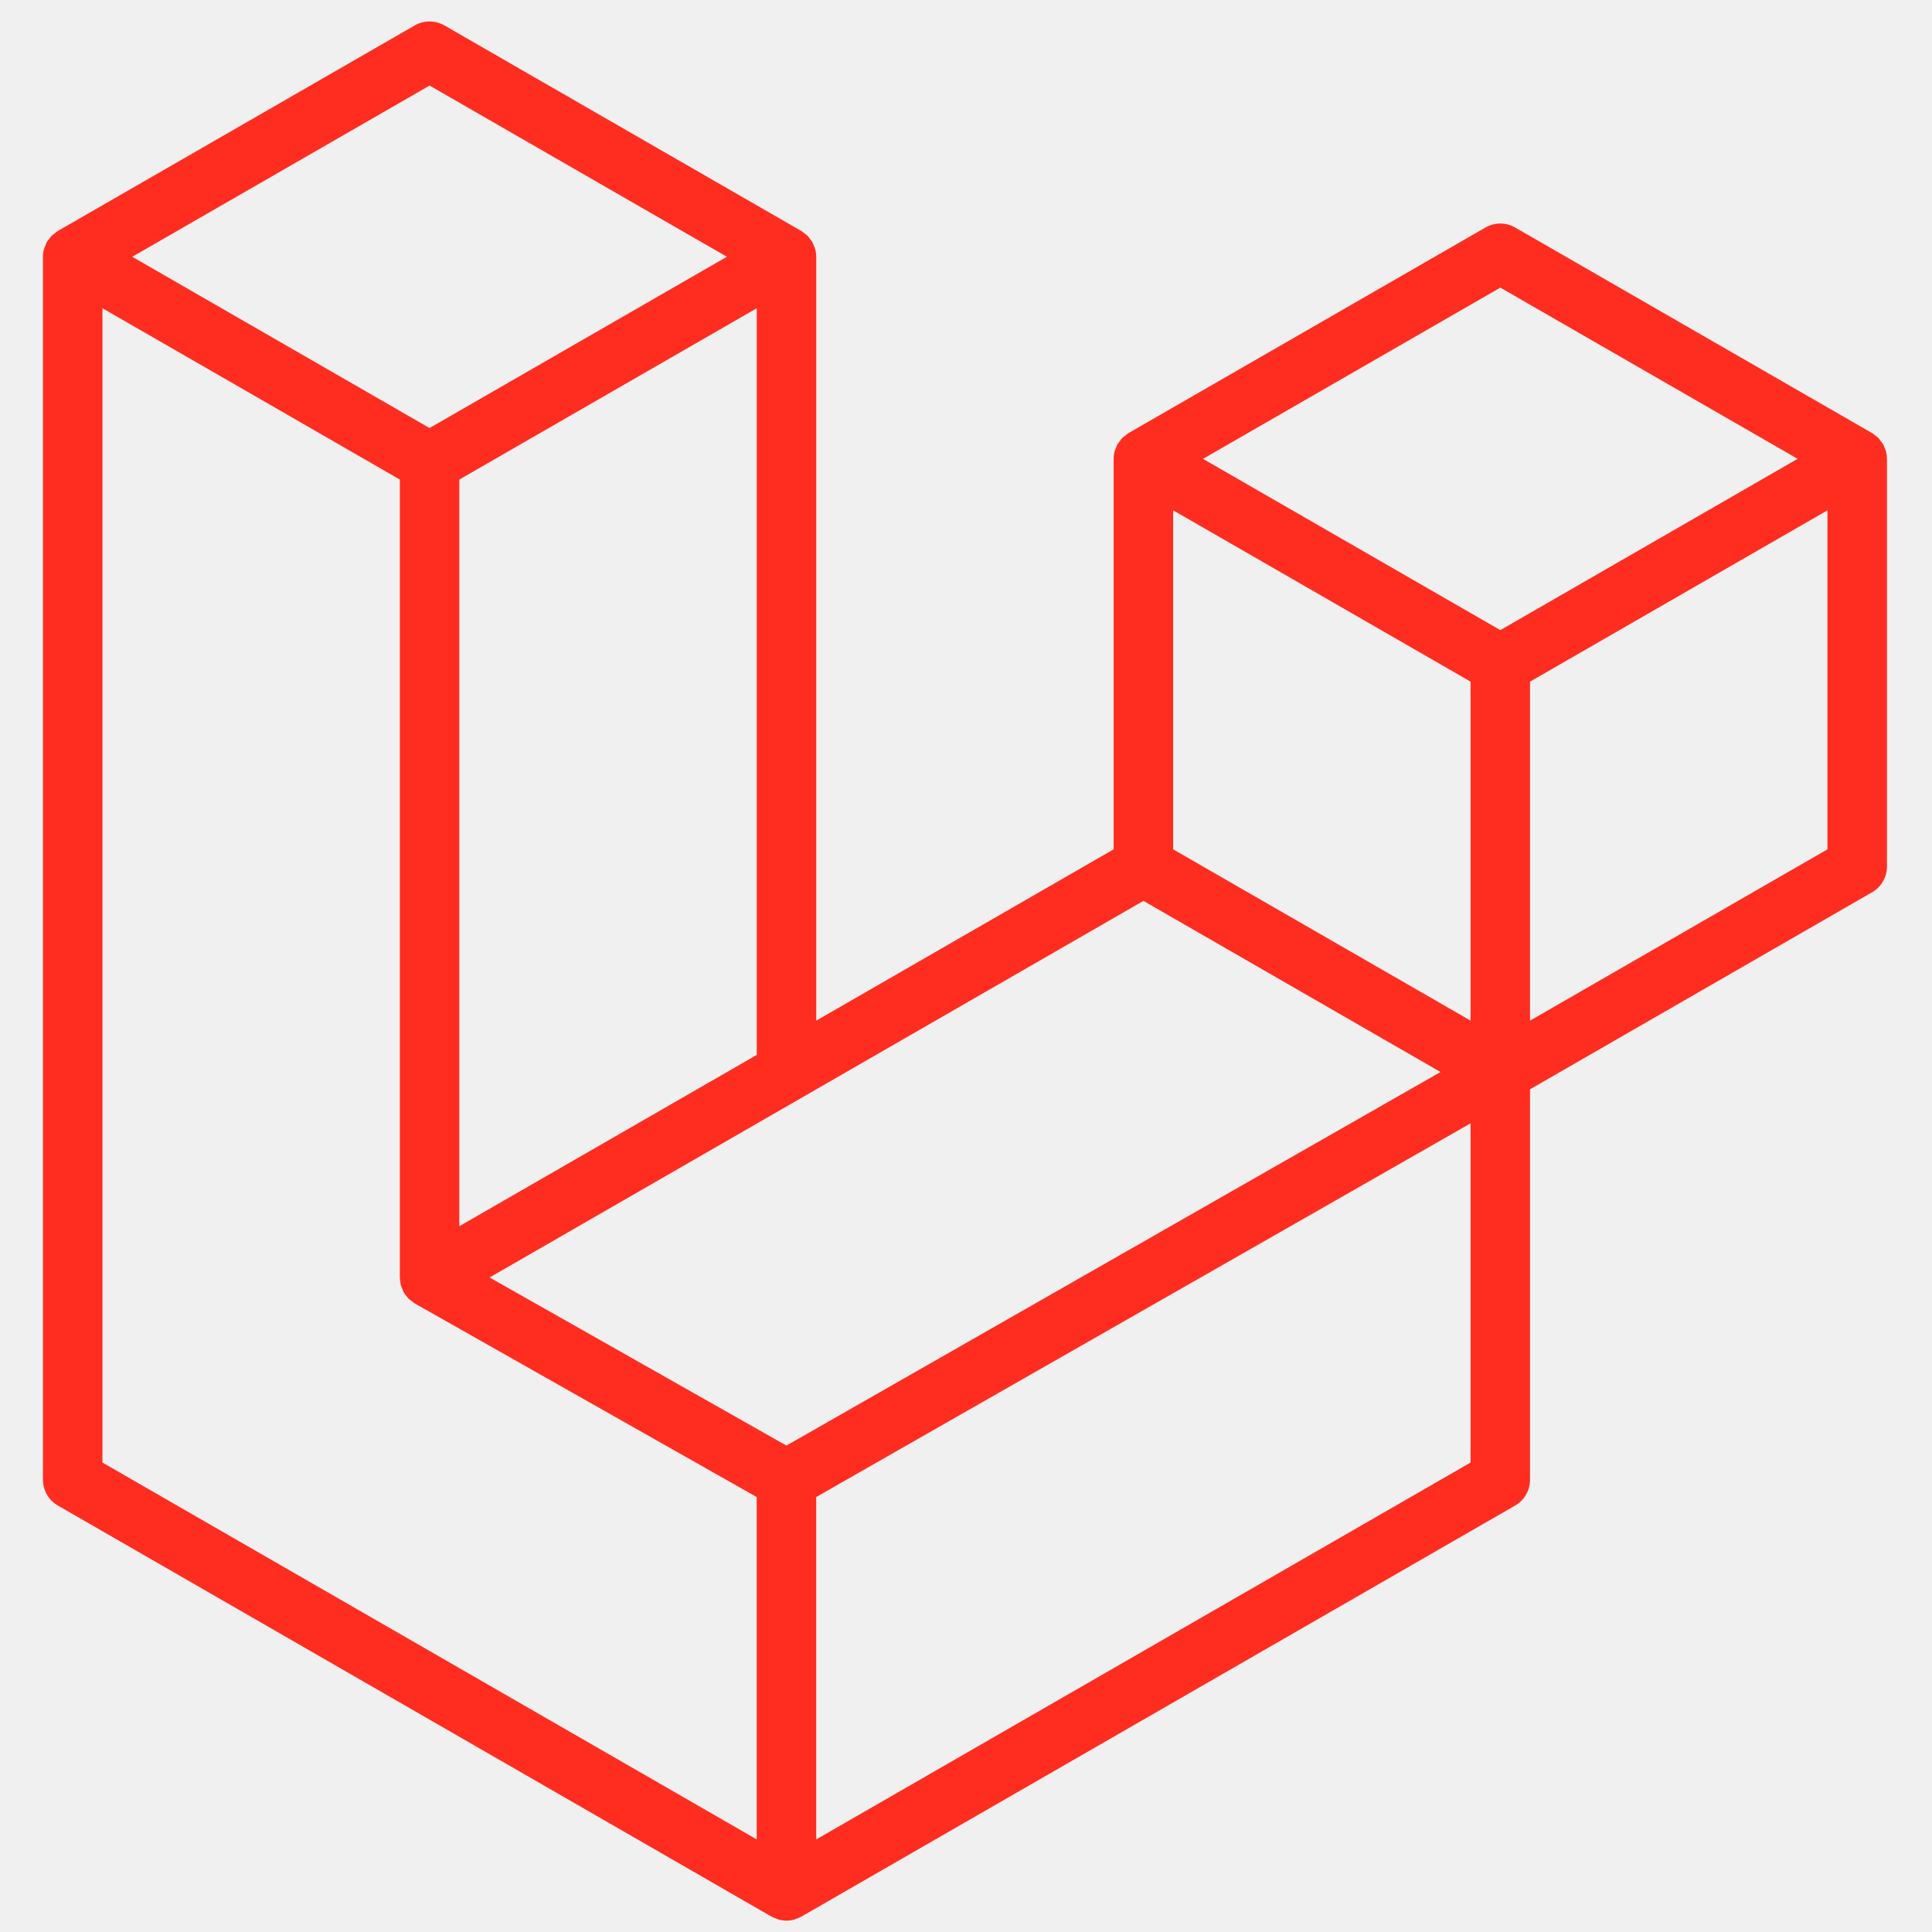
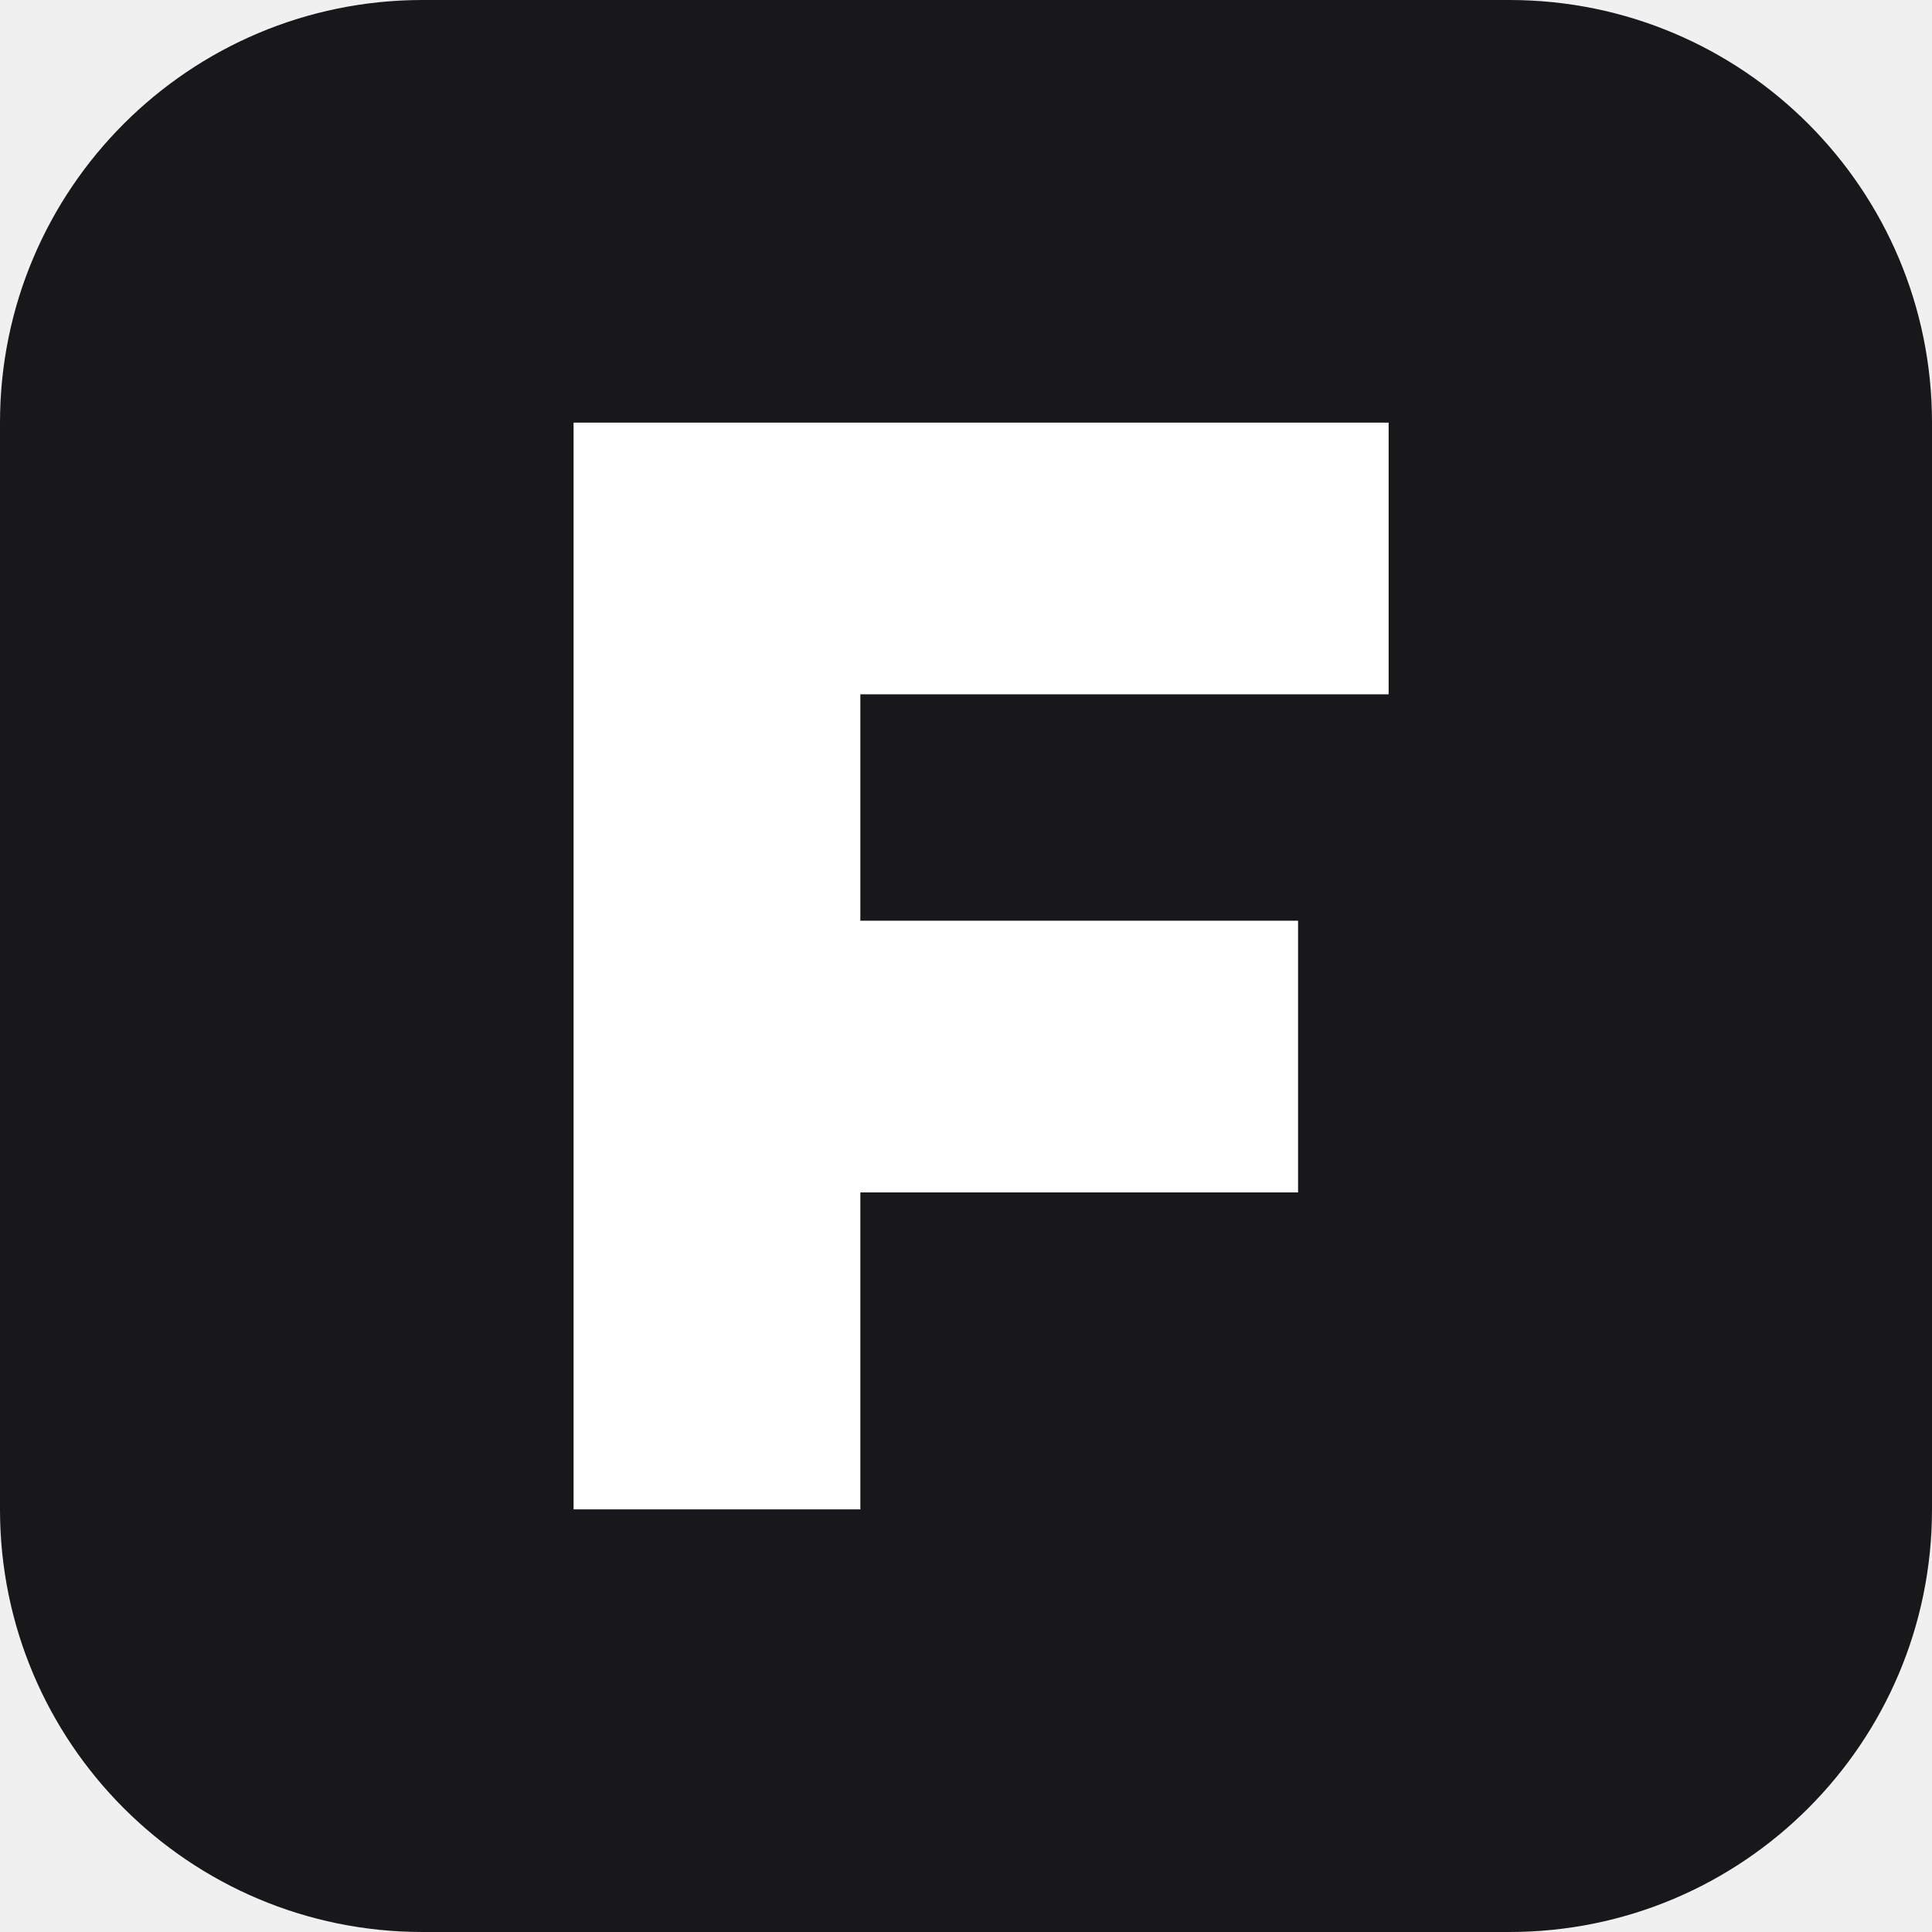
- <svg xmlns="http://www.w3.org/2000/svg" width="166" height="166" viewBox="0 0 166 166" fill="none">
-   <path fill-rule="evenodd" clip-rule="evenodd" d="M162.041 38.759C162.099 38.977 162.129 39.201 162.13 39.426V74.452C162.13 74.902 162.011 75.344 161.786 75.733C161.561 76.122 161.237 76.444 160.847 76.668L131.462 93.594V127.141C131.462 128.054 130.977 128.897 130.186 129.357L68.847 164.683C68.707 164.763 68.554 164.814 68.401 164.868C68.343 164.887 68.289 164.922 68.228 164.938C67.8 165.051 67.349 165.051 66.92 164.938C66.85 164.919 66.786 164.881 66.719 164.855C66.579 164.804 66.432 164.76 66.298 164.683L4.972 129.357C4.583 129.133 4.259 128.81 4.034 128.421C3.808 128.032 3.69 127.591 3.689 127.141L3.689 22.063C3.689 21.834 3.721 21.61 3.779 21.393C3.798 21.32 3.843 21.253 3.868 21.179C3.916 21.045 3.961 20.908 4.031 20.783C4.079 20.7 4.149 20.633 4.206 20.557C4.28 20.454 4.347 20.349 4.433 20.26C4.506 20.186 4.602 20.132 4.685 20.068C4.778 19.992 4.861 19.909 4.966 19.848L35.633 2.185C36.022 1.961 36.462 1.844 36.91 1.844C37.358 1.844 37.798 1.961 38.186 2.185L68.851 19.848H68.857C68.959 19.912 69.045 19.992 69.138 20.065C69.221 20.129 69.313 20.186 69.387 20.257C69.476 20.349 69.54 20.454 69.616 20.557C69.671 20.633 69.744 20.7 69.789 20.783C69.862 20.911 69.904 21.045 69.955 21.179C69.98 21.253 70.025 21.32 70.044 21.396C70.103 21.614 70.133 21.838 70.133 22.063V87.694L95.686 72.974V39.423C95.686 39.2 95.718 38.973 95.775 38.759C95.798 38.683 95.839 38.615 95.865 38.542C95.916 38.408 95.96 38.271 96.031 38.146C96.079 38.063 96.149 37.996 96.203 37.92C96.279 37.818 96.343 37.712 96.433 37.623C96.506 37.549 96.599 37.495 96.681 37.431C96.777 37.355 96.86 37.272 96.962 37.211L127.633 19.548C128.021 19.324 128.461 19.206 128.91 19.206C129.358 19.206 129.798 19.324 130.186 19.548L160.85 37.211C160.959 37.275 161.042 37.355 161.137 37.428C161.217 37.492 161.31 37.549 161.383 37.62C161.473 37.712 161.536 37.818 161.613 37.92C161.67 37.996 161.741 38.063 161.785 38.146C161.859 38.271 161.9 38.408 161.951 38.542C161.98 38.615 162.021 38.683 162.041 38.759ZM157.018 72.974V43.848L146.287 50.028L131.462 58.568V87.694L157.021 72.974H157.018ZM126.354 125.663V96.518L111.771 104.85L70.13 128.626V158.046L126.354 125.663ZM8.801 26.485V125.663L65.018 158.043V128.629L35.649 112L35.64 111.994L35.627 111.988C35.528 111.93 35.445 111.847 35.353 111.777C35.273 111.713 35.18 111.662 35.11 111.592L35.104 111.582C35.021 111.502 34.963 111.403 34.893 111.314C34.829 111.228 34.753 111.154 34.702 111.065L34.699 111.055C34.641 110.96 34.606 110.845 34.565 110.736C34.523 110.64 34.469 110.551 34.443 110.449C34.411 110.328 34.405 110.197 34.392 110.072C34.379 109.976 34.354 109.881 34.354 109.785V109.778V41.205L19.532 32.662L8.801 26.485ZM36.913 7.35L11.364 22.063L36.907 36.777L62.453 22.06L36.907 7.35H36.913ZM50.2 99.174L65.022 90.637V26.485L54.291 32.665L39.466 41.205V105.357L50.2 99.174ZM128.91 24.713L103.363 39.426L128.91 54.14L154.453 39.423L128.91 24.713ZM126.354 58.568L111.529 50.028L100.798 43.848V72.974L115.619 81.511L126.354 87.694V58.568ZM67.571 124.205L105.042 102.803L123.772 92.109L98.245 77.405L68.854 94.334L42.066 109.762L67.571 124.205Z" fill="#FF2D20" />
+ <svg xmlns="http://www.w3.org/2000/svg" viewBox="0 0 32 32">
+   <rect width="32" height="32" rx="7" fill="#18181b" />
+   <path fill="#fff" d="M9.5 7h13.5v4.5h-8.75v3.75H21.5v4.5h-7.25V25H9.5z" />
</svg>
